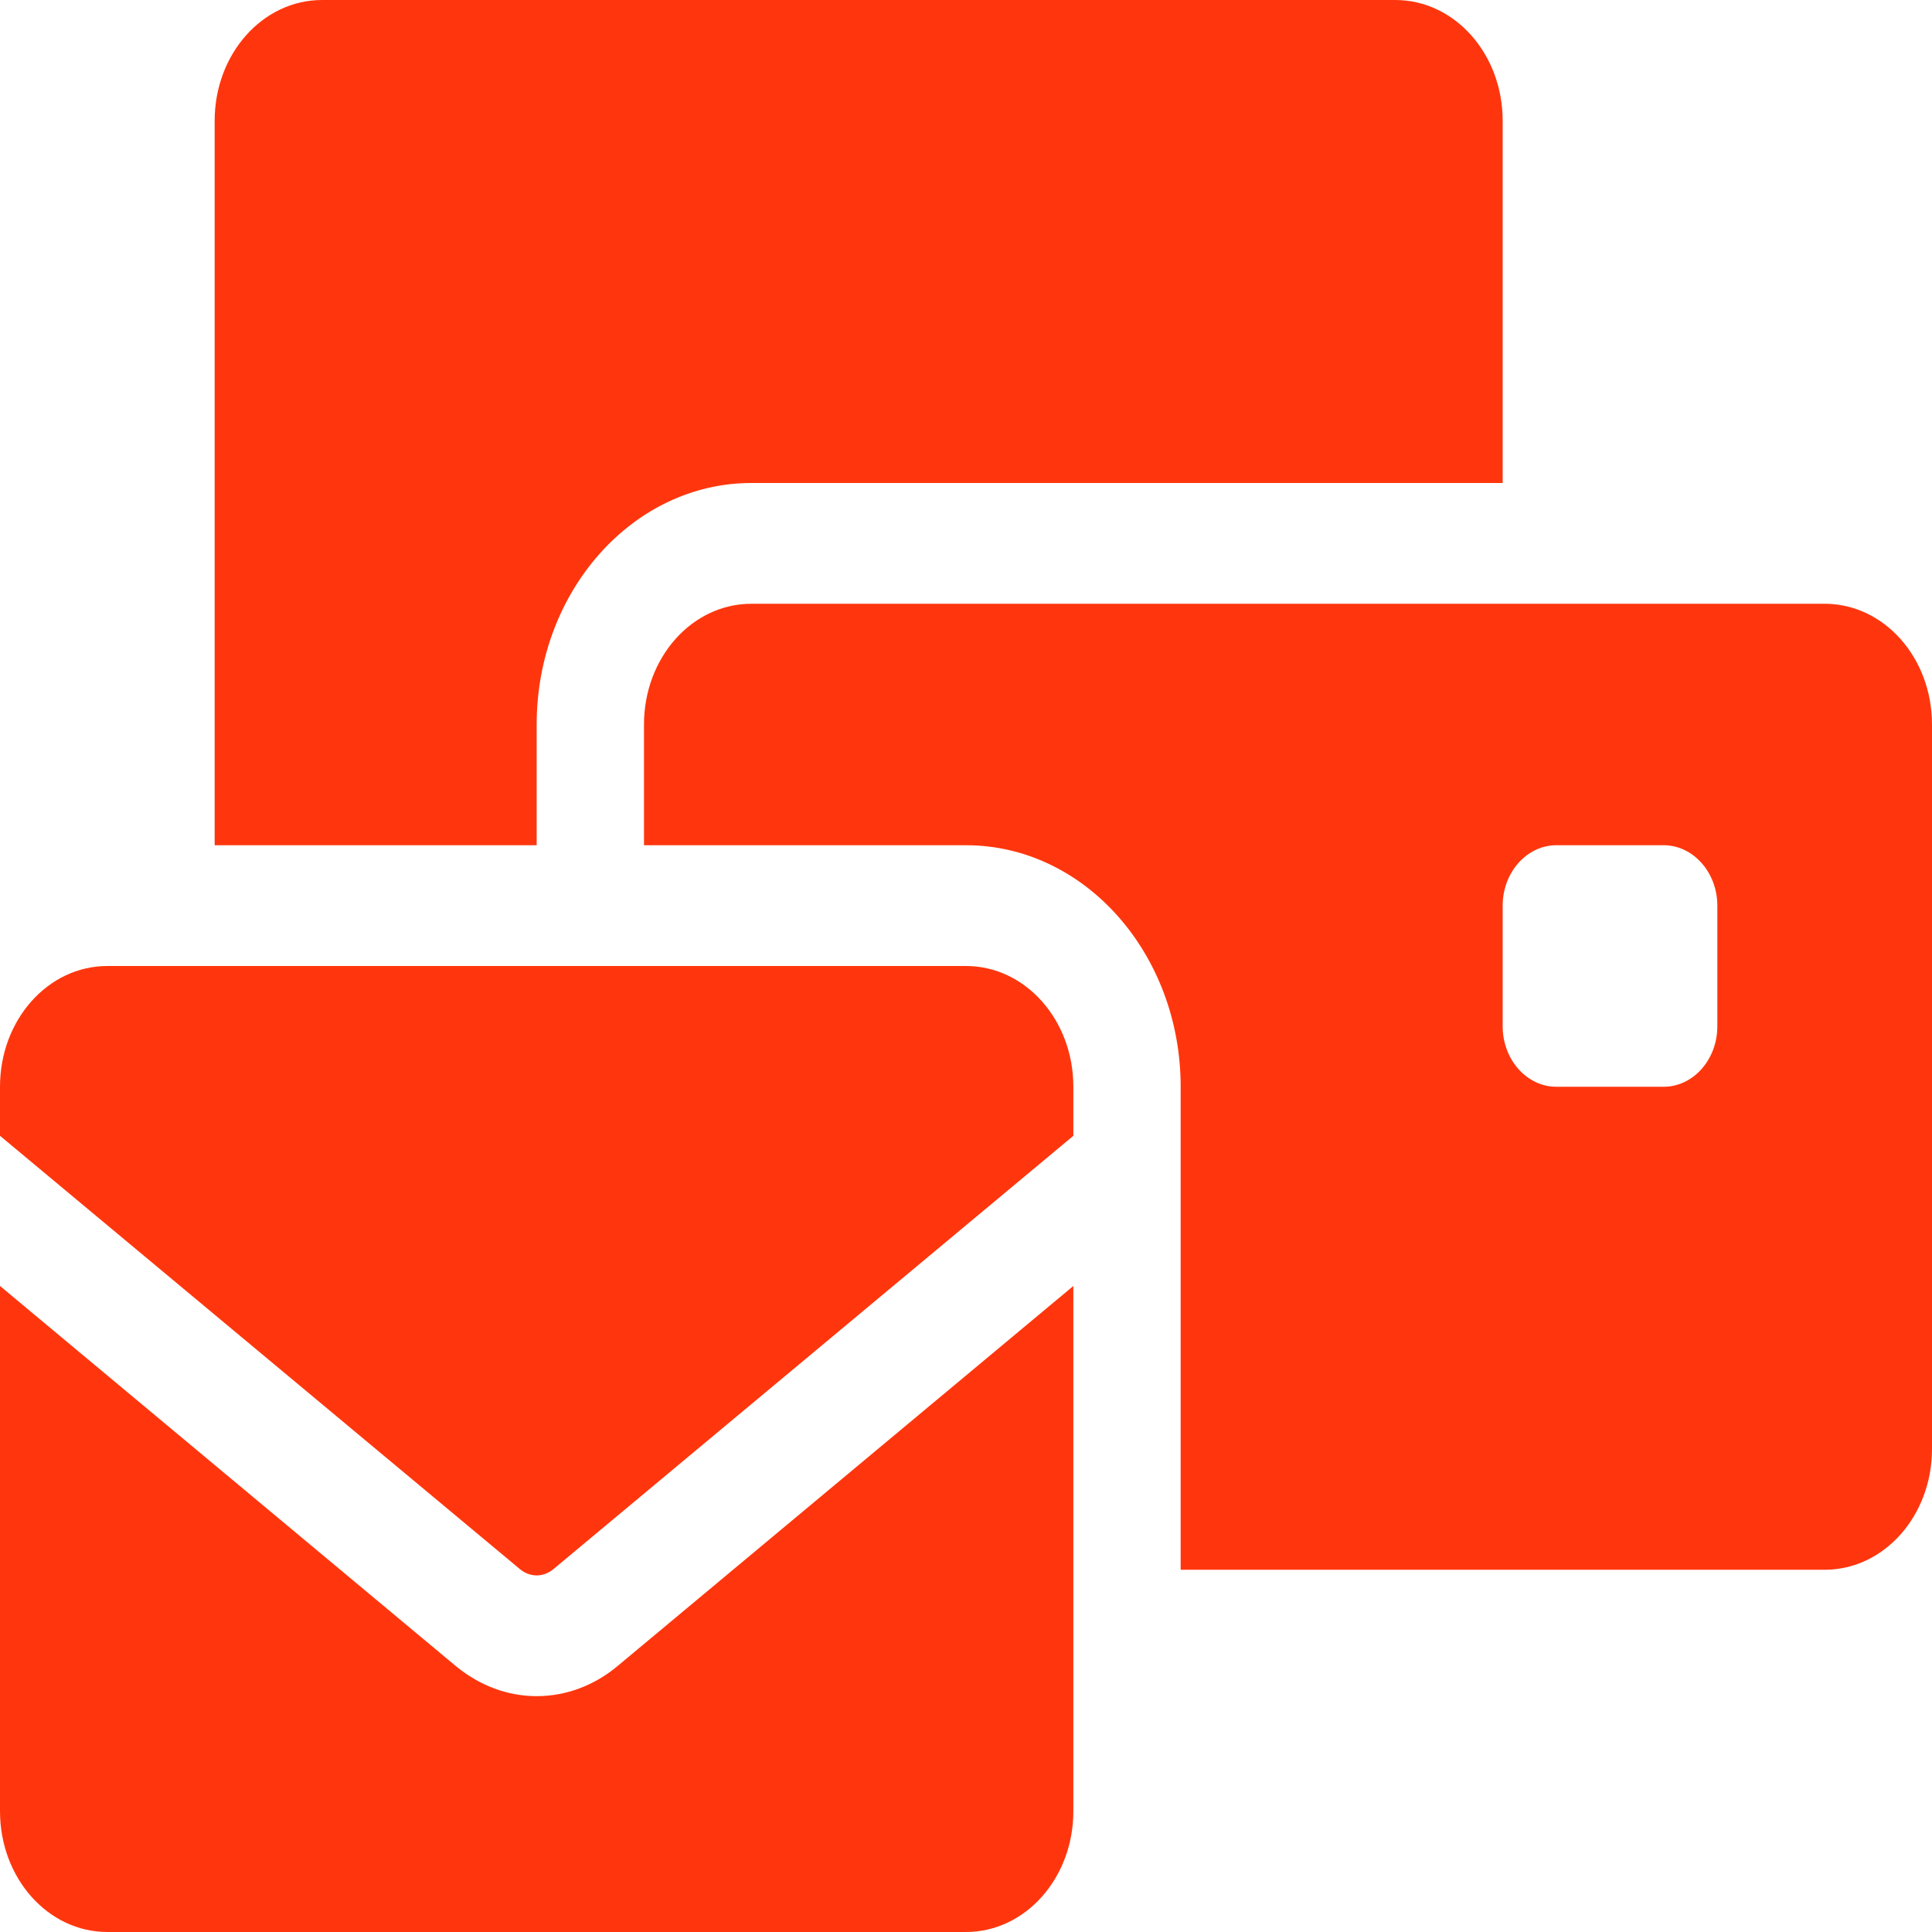
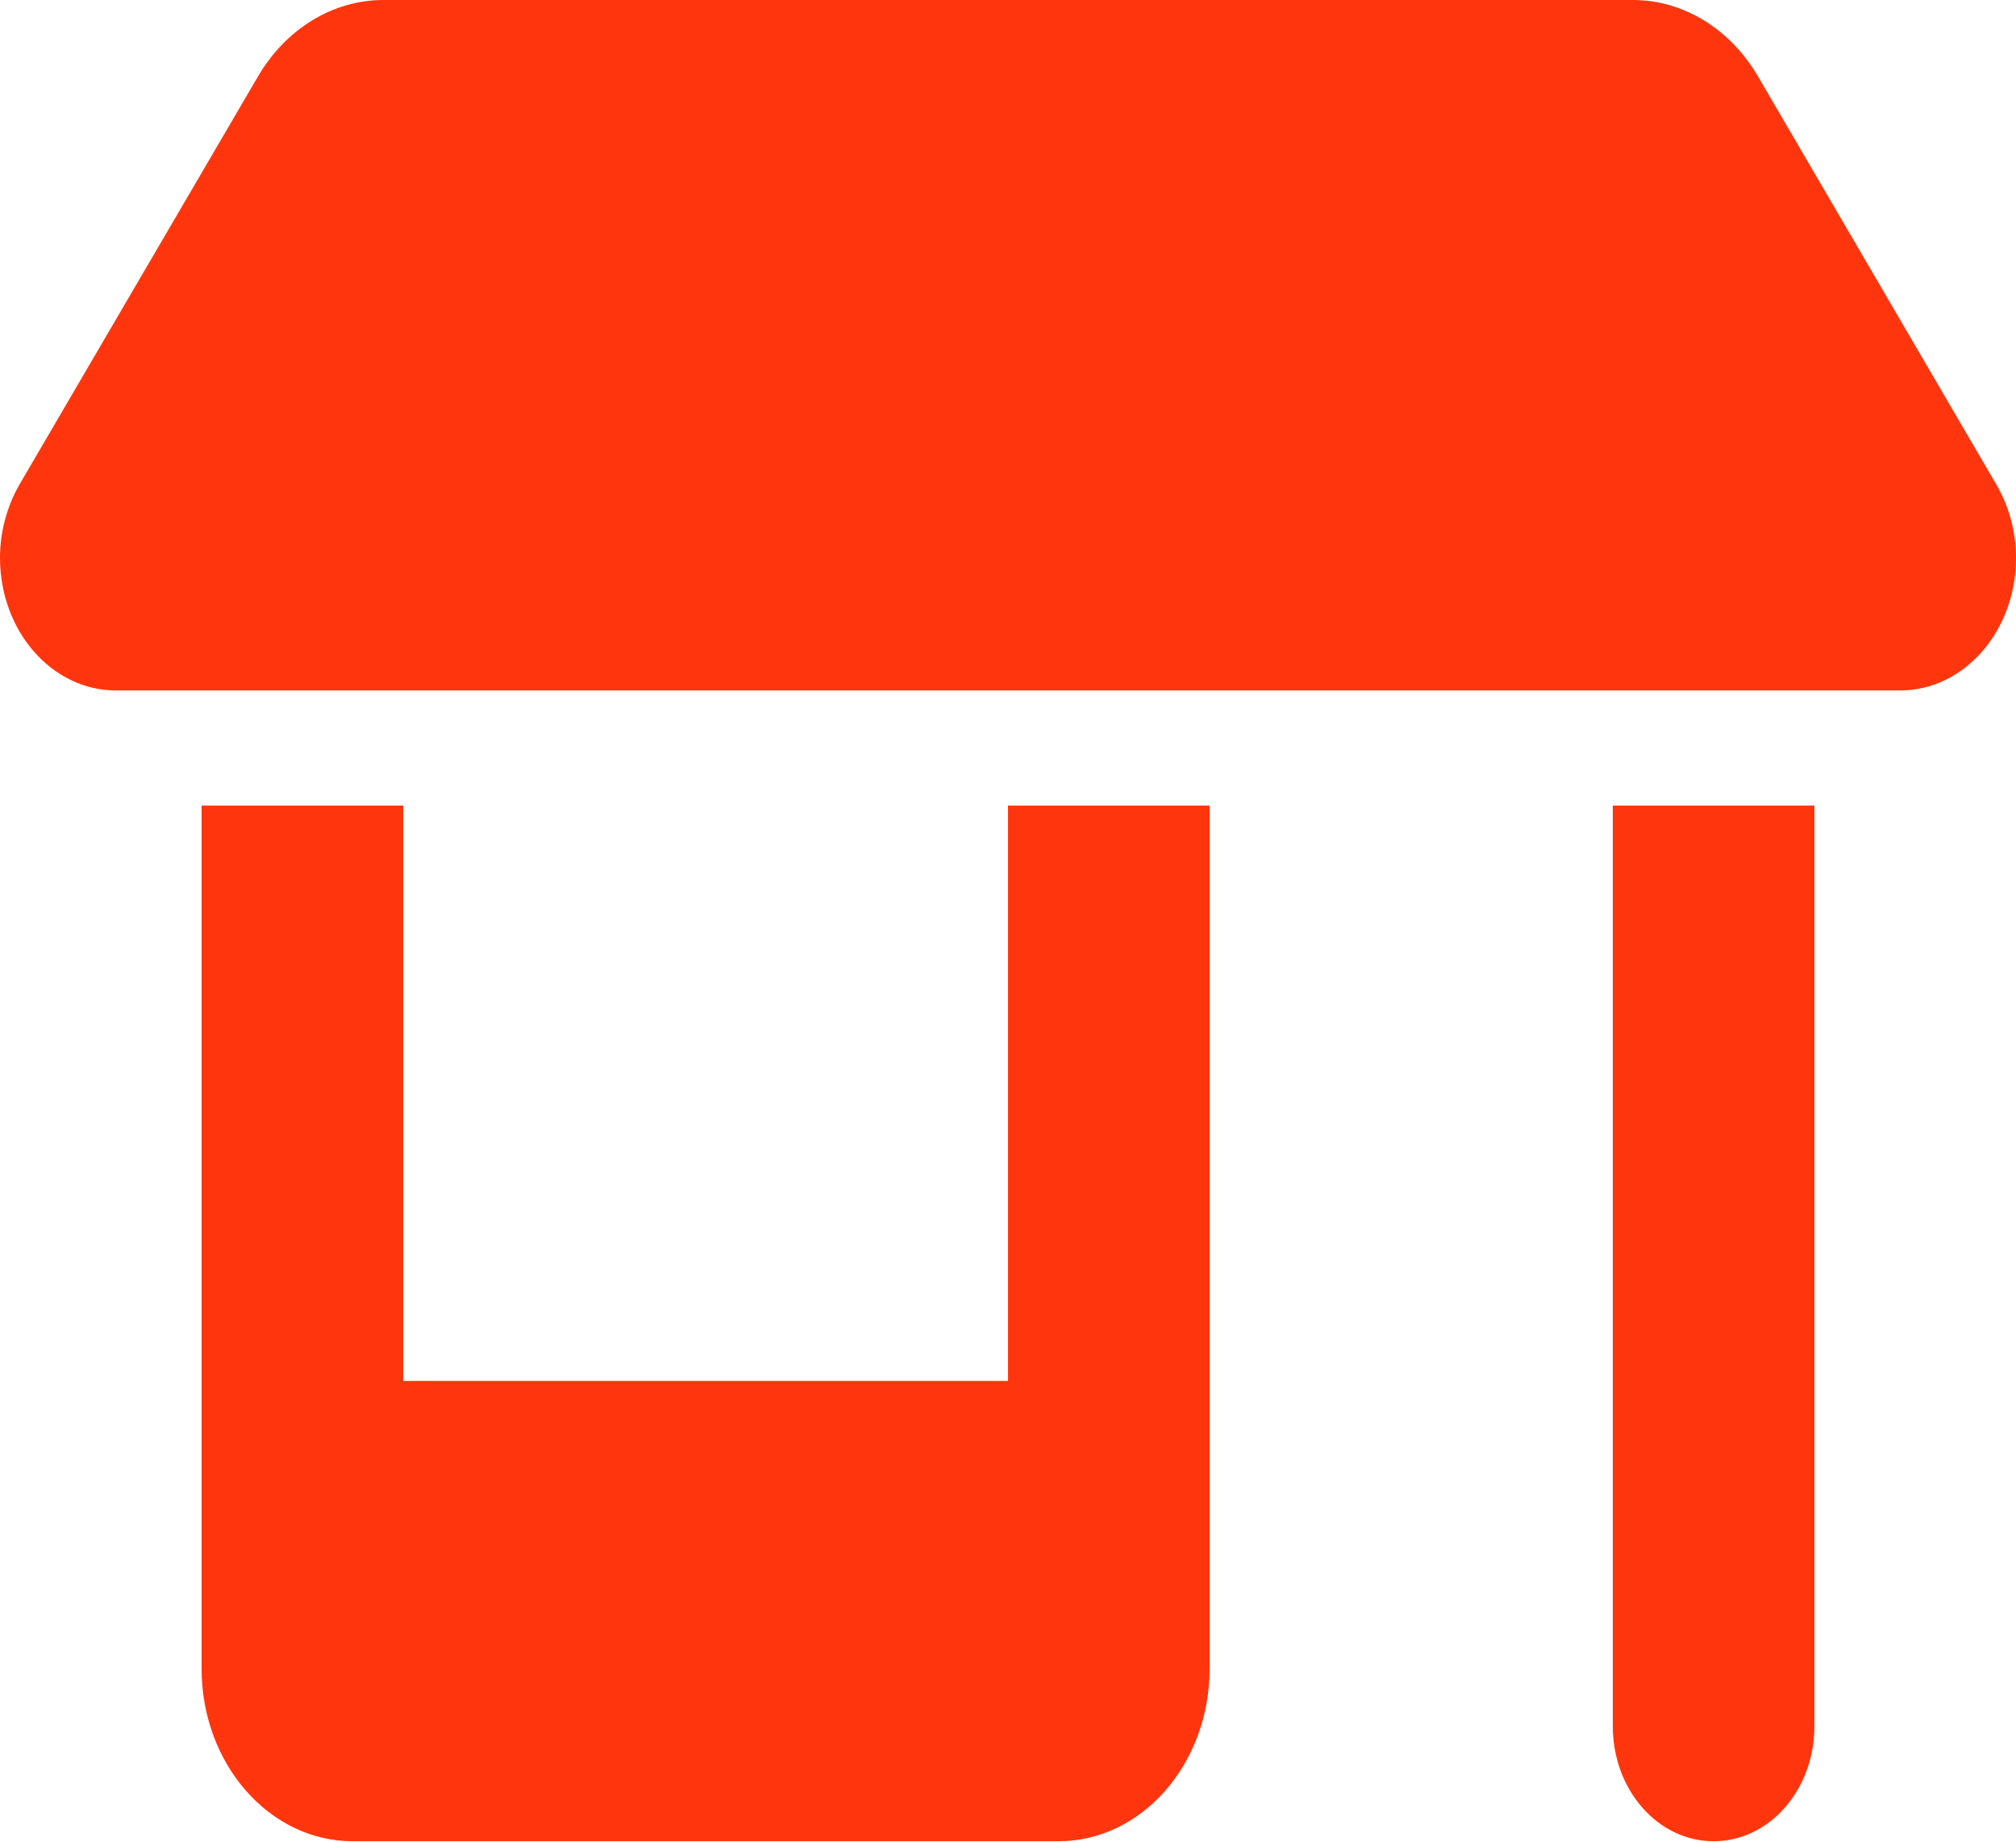
- <svg xmlns="http://www.w3.org/2000/svg" width="55" height="55" viewBox="0 0 55 55" fill="none">
-   <path d="M9.167 0C7.477 0 6.111 1.536 6.111 3.438V24.062H15.278V20.625C15.278 16.833 18.018 13.75 21.389 13.75H42.778V3.438C42.778 1.536 41.412 0 39.722 0H9.167ZM21.389 17.188C19.699 17.188 18.333 18.724 18.333 20.625V24.062H27.5C30.871 24.062 33.611 27.145 33.611 30.938V44.688H51.944C53.635 44.688 55 43.151 55 41.25V20.625C55 18.724 53.635 17.188 51.944 17.188H21.389ZM44.306 24.062H47.361C48.201 24.062 48.889 24.836 48.889 25.781V29.219C48.889 30.164 48.201 30.938 47.361 30.938H44.306C43.465 30.938 42.778 30.164 42.778 29.219V25.781C42.778 24.836 43.465 24.062 44.306 24.062ZM3.056 27.5C1.365 27.5 0 29.036 0 30.938V32.334L14.81 44.677C14.944 44.784 15.106 44.849 15.278 44.849C15.45 44.849 15.612 44.784 15.746 44.677L30.556 32.334V30.938C30.556 29.036 29.19 27.5 27.5 27.5H3.056ZM30.556 36.609L17.569 47.438C16.911 47.985 16.108 48.286 15.278 48.286C14.447 48.286 13.655 47.985 12.986 47.438L0 36.609V51.562C0 53.464 1.365 55 3.056 55H27.5C29.19 55 30.556 53.464 30.556 51.562V36.609Z" fill="#FF360D" />
+ <svg xmlns="http://www.w3.org/2000/svg" width="242" height="221" viewBox="0 0 242 221" fill="none">
+   <path d="M13.915 82.875H228.085C235.761 82.875 242 75.753 242 66.991C242 63.84 241.168 60.775 239.656 58.185L211.069 9.237C207.704 3.453 202.07 0 195.982 0H46.018C39.968 0 34.296 3.453 30.931 9.237L2.344 58.142C0.832 60.775 0 63.84 0 66.948C0 75.753 6.239 82.875 13.915 82.875ZM24.2 96.688V165.75V200.281C24.2 211.72 32.33 221 42.35 221H127.05C137.07 221 145.2 211.72 145.2 200.281V165.75V96.688H121V165.75H48.4V96.688H24.2ZM193.6 96.688V207.188C193.6 214.828 199.007 221 205.7 221C212.393 221 217.8 214.828 217.8 207.188V96.688H193.6Z" fill="#FF360D" />
</svg>
